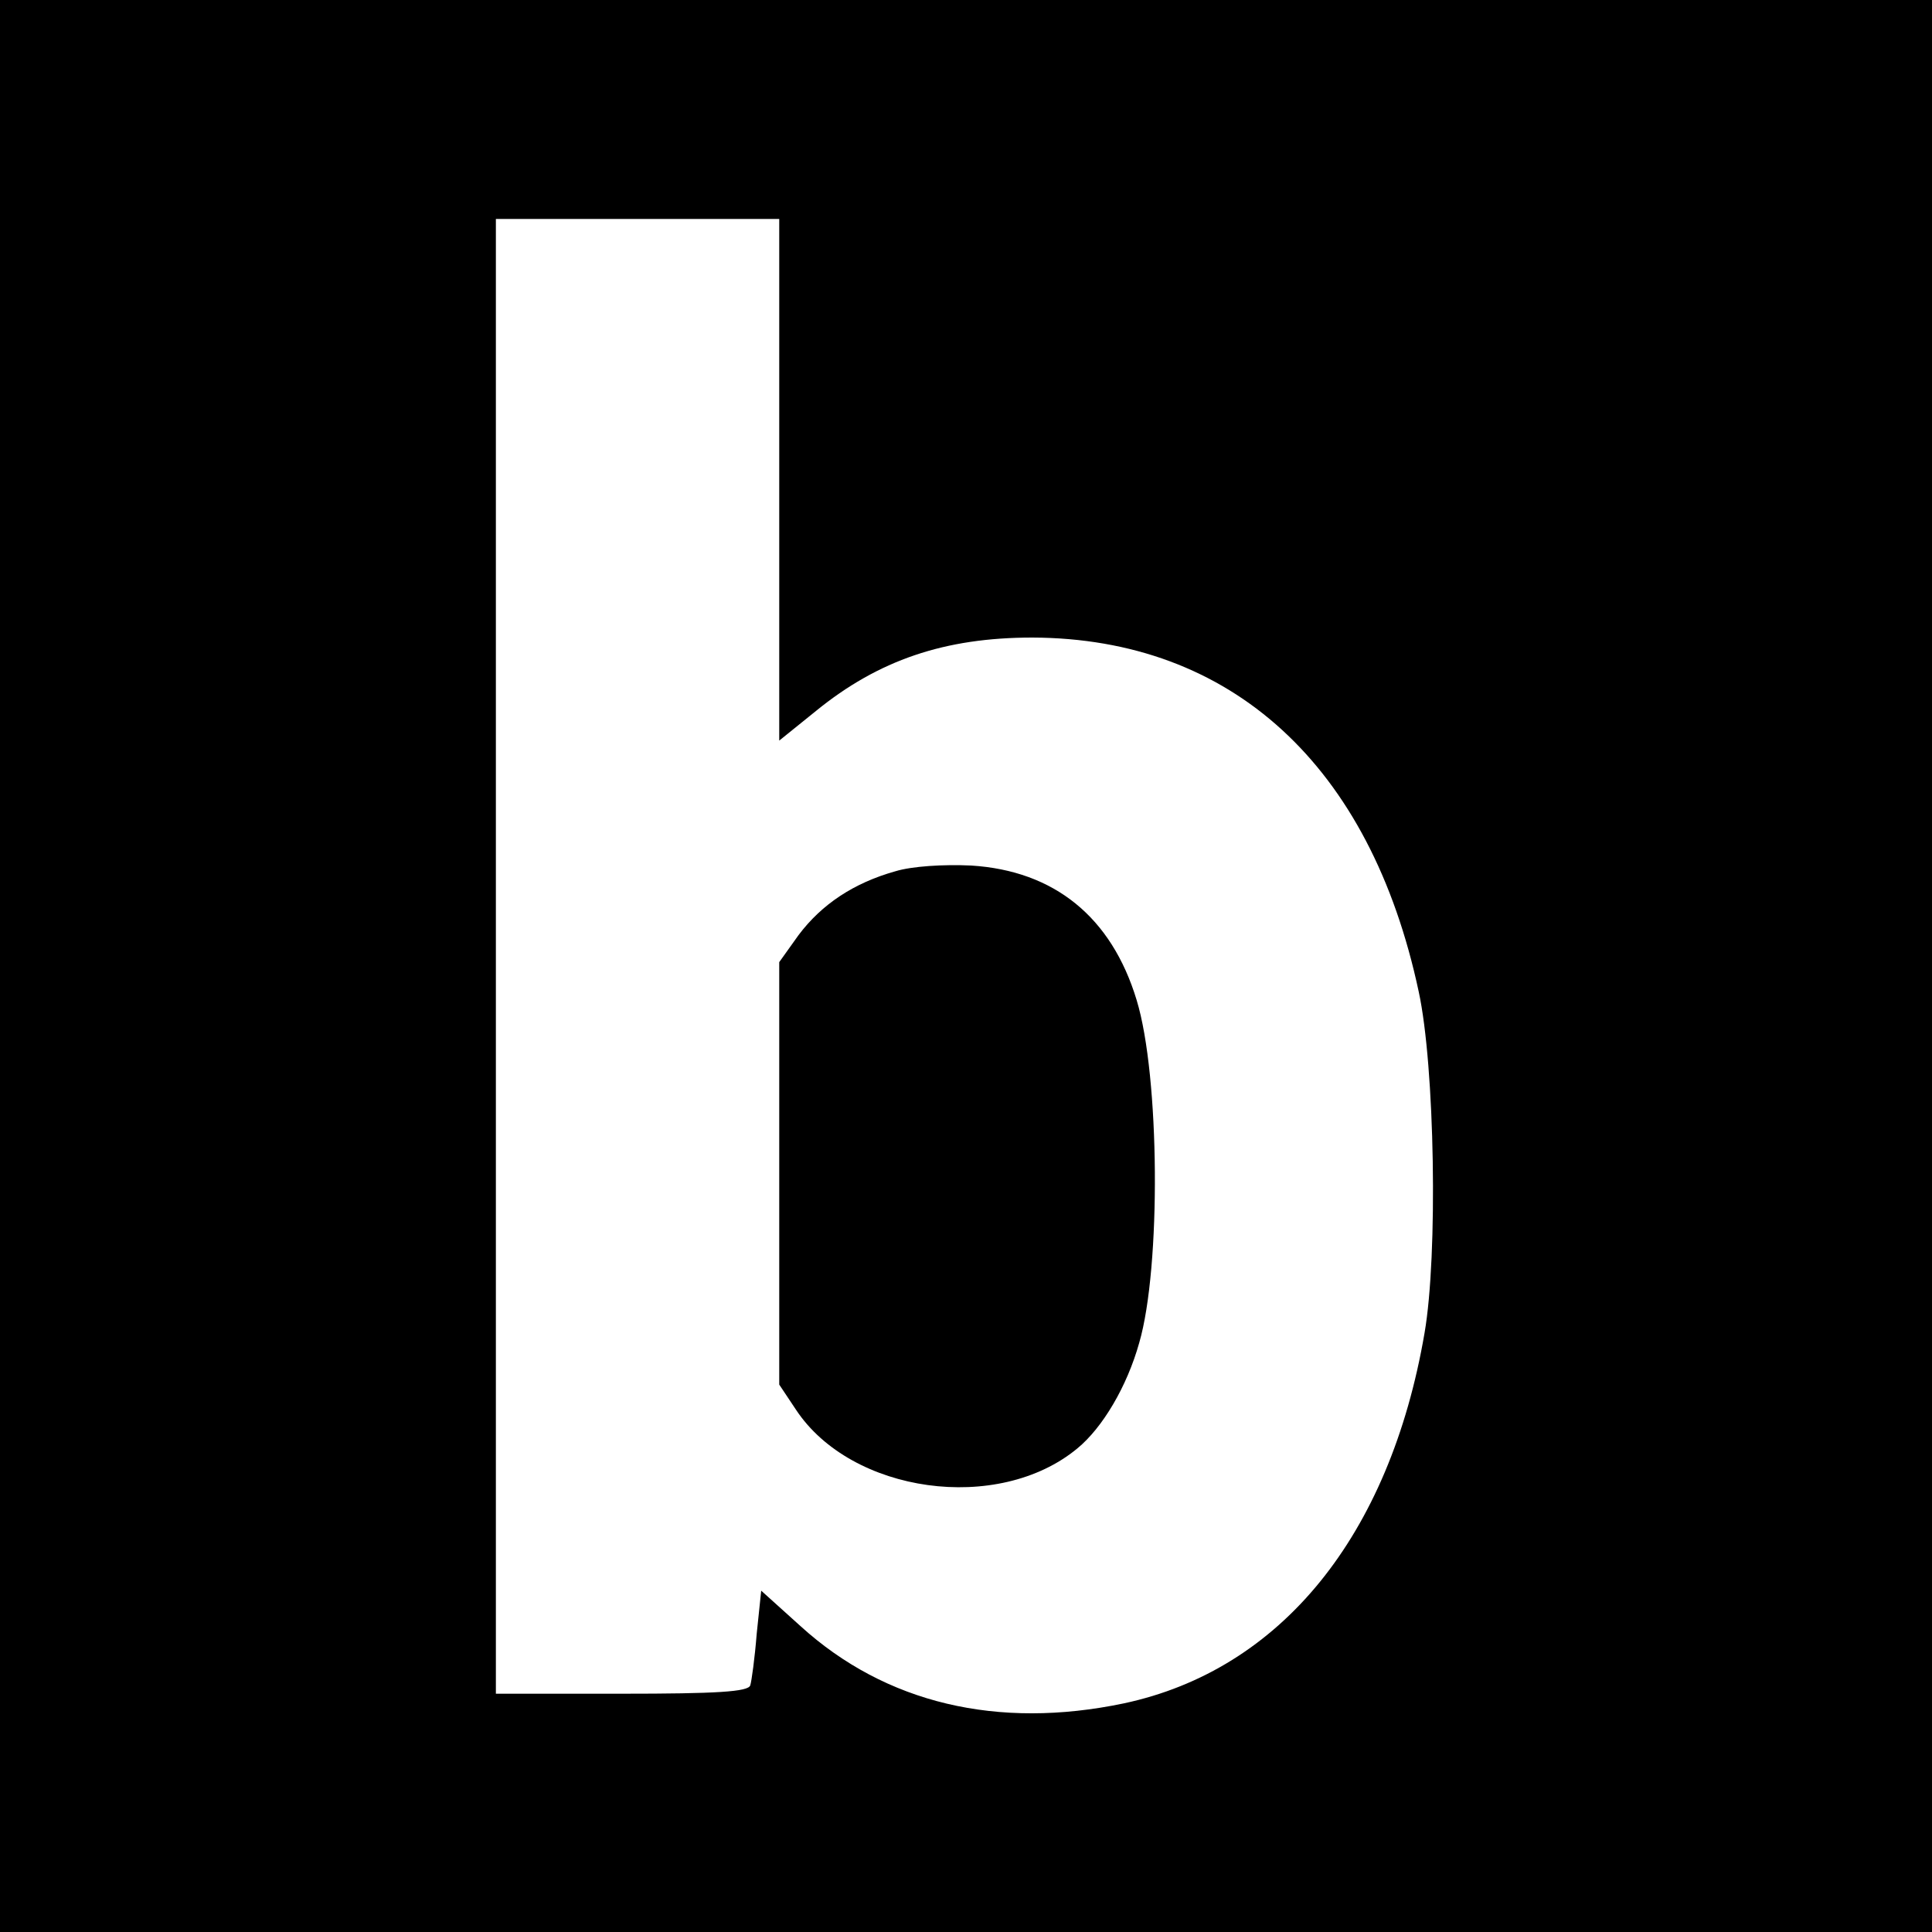
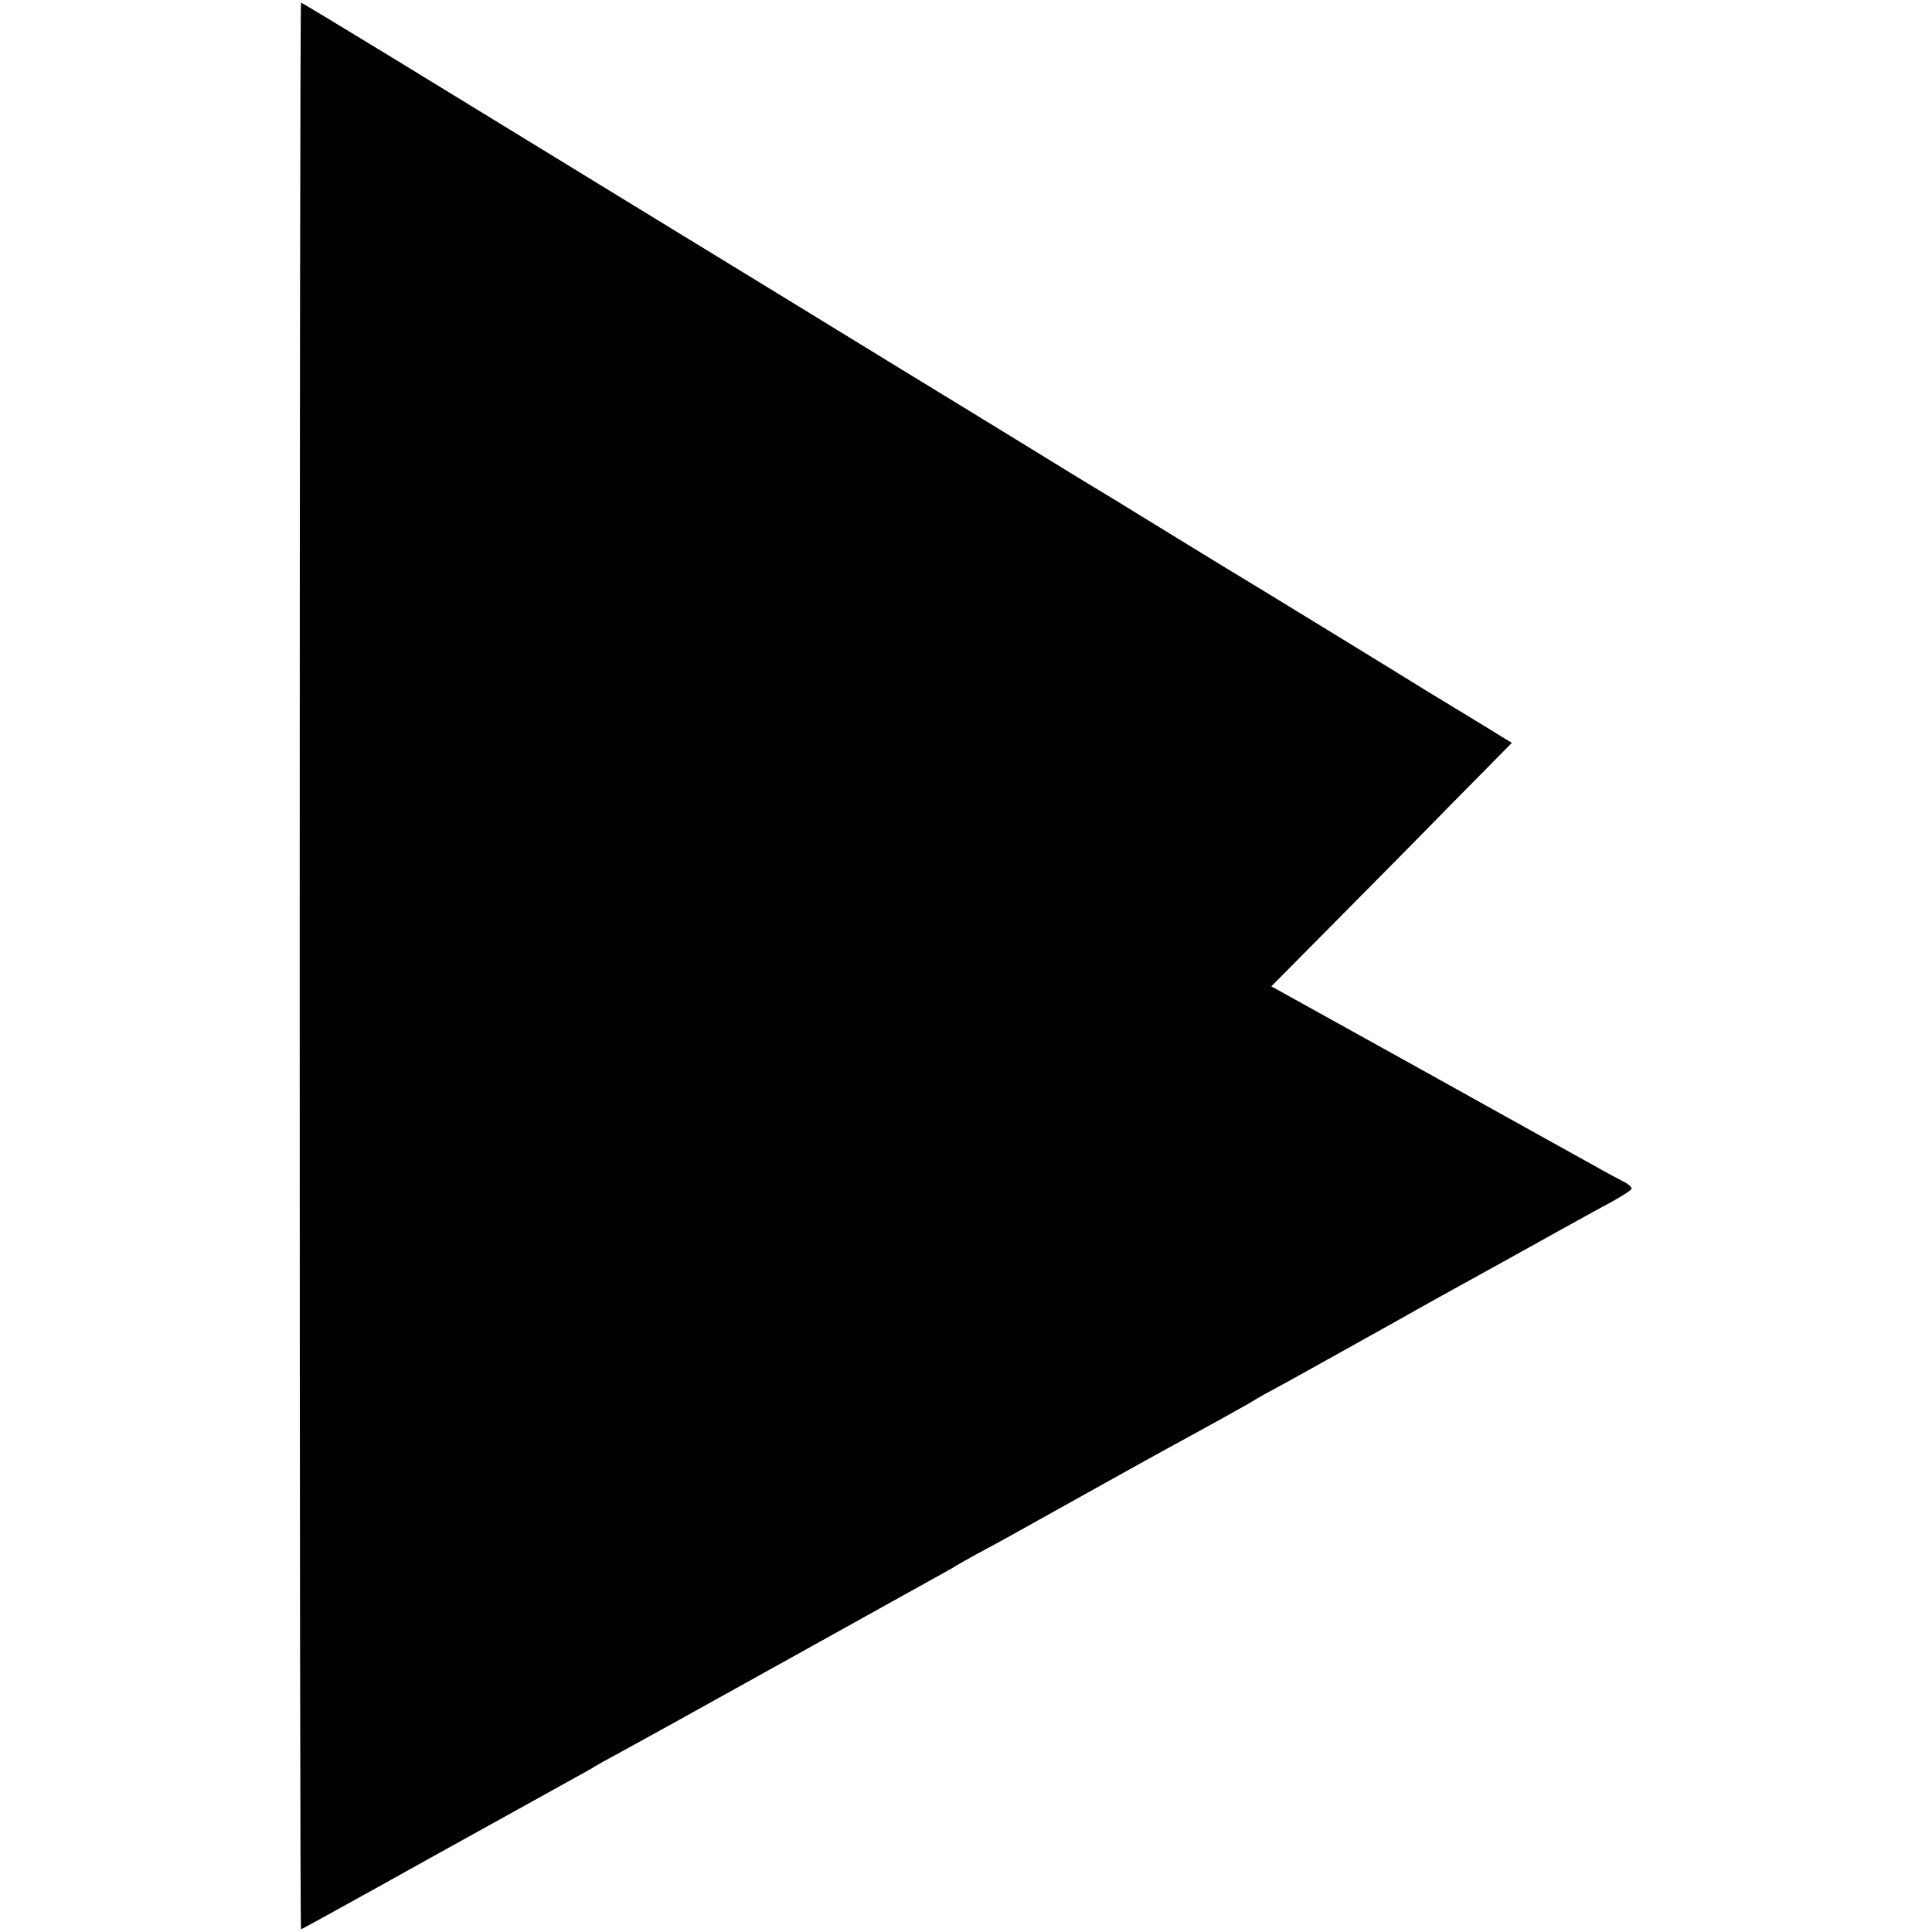
- <svg xmlns="http://www.w3.org/2000/svg" version="1.0" width="300pt" height="300pt" viewBox="0 0 300 300" preserveAspectRatio="xMidYMid meet">
-   <g transform="translate(0,300) scale(0.1,-0.1)" fill="#000000" stroke="none">
-     <path d="M0 1500 l0 -1500 1500 0 1500 0 0 1500 0 1500 -1500 0 -1500 0 0 -1500z m1210 755 l0 -405 57 46 c97 79 200 114 336 114 309 -1 525 -198 600 -550 25 -115 30 -409 9 -530 -54 -315 -223 -523 -467 -575 -196 -41 -370 0 -502 120 l-61 55 -7 -67 c-3 -38 -8 -74 -10 -80 -3 -10 -52 -13 -200 -13 l-195 0 0 1145 0 1145 220 0 220 0 0 -405z" />
-     <path d="M1390 1647 c-64 -18 -114 -51 -150 -99 l-30 -42 0 -328 0 -328 26 -39 c86 -130 314 -162 437 -60 39 32 77 96 96 164 34 117 32 414 -4 532 -39 129 -128 201 -257 209 -43 2 -92 -1 -118 -9z" />
+ <svg xmlns="http://www.w3.org/2000/svg" version="1.0" width="722pt" height="722pt" viewBox="0 0 722 722" preserveAspectRatio="xMidYMid meet">
+   <g transform="translate(0,722) scale(0.1,-0.1)" fill="#000000" stroke="none">
+     <path d="M1120 3610 c0 -1980 2 -3600 5 -3600 2 0 222 121 487 269 266 147 510 283 543 301 33 18 65 36 70 40 6 4 44 25 85 47 41 22 314 173 605 335 292 162 557 310 590 328 33 18 65 36 70 40 6 4 42 24 80 45 85 45 114 62 430 238 138 77 275 153 305 169 134 73 277 152 300 167 14 8 39 23 55 31 69 37 129 71 298 165 98 55 195 109 215 120 20 12 182 102 360 200 178 99 358 199 400 221 42 23 78 46 79 51 2 6 -11 18 -29 27 -18 9 -67 35 -109 59 -42 23 -331 184 -642 357 l-566 314 224 226 c123 124 325 328 449 455 l226 229 -53 32 c-28 18 -103 63 -165 101 -62 37 -138 84 -170 104 -43 27 -383 235 -522 320 -61 37 -298 181 -310 189 -28 17 -252 155 -285 175 -19 11 -80 48 -137 83 -57 35 -112 69 -122 75 -11 7 -43 26 -70 43 -28 17 -233 143 -456 279 -223 137 -666 408 -985 603 -319 195 -730 447 -913 559 -182 111 -334 203 -337 203 -3 0 -5 -1620 -5 -3600z" />
  </g>
</svg>
